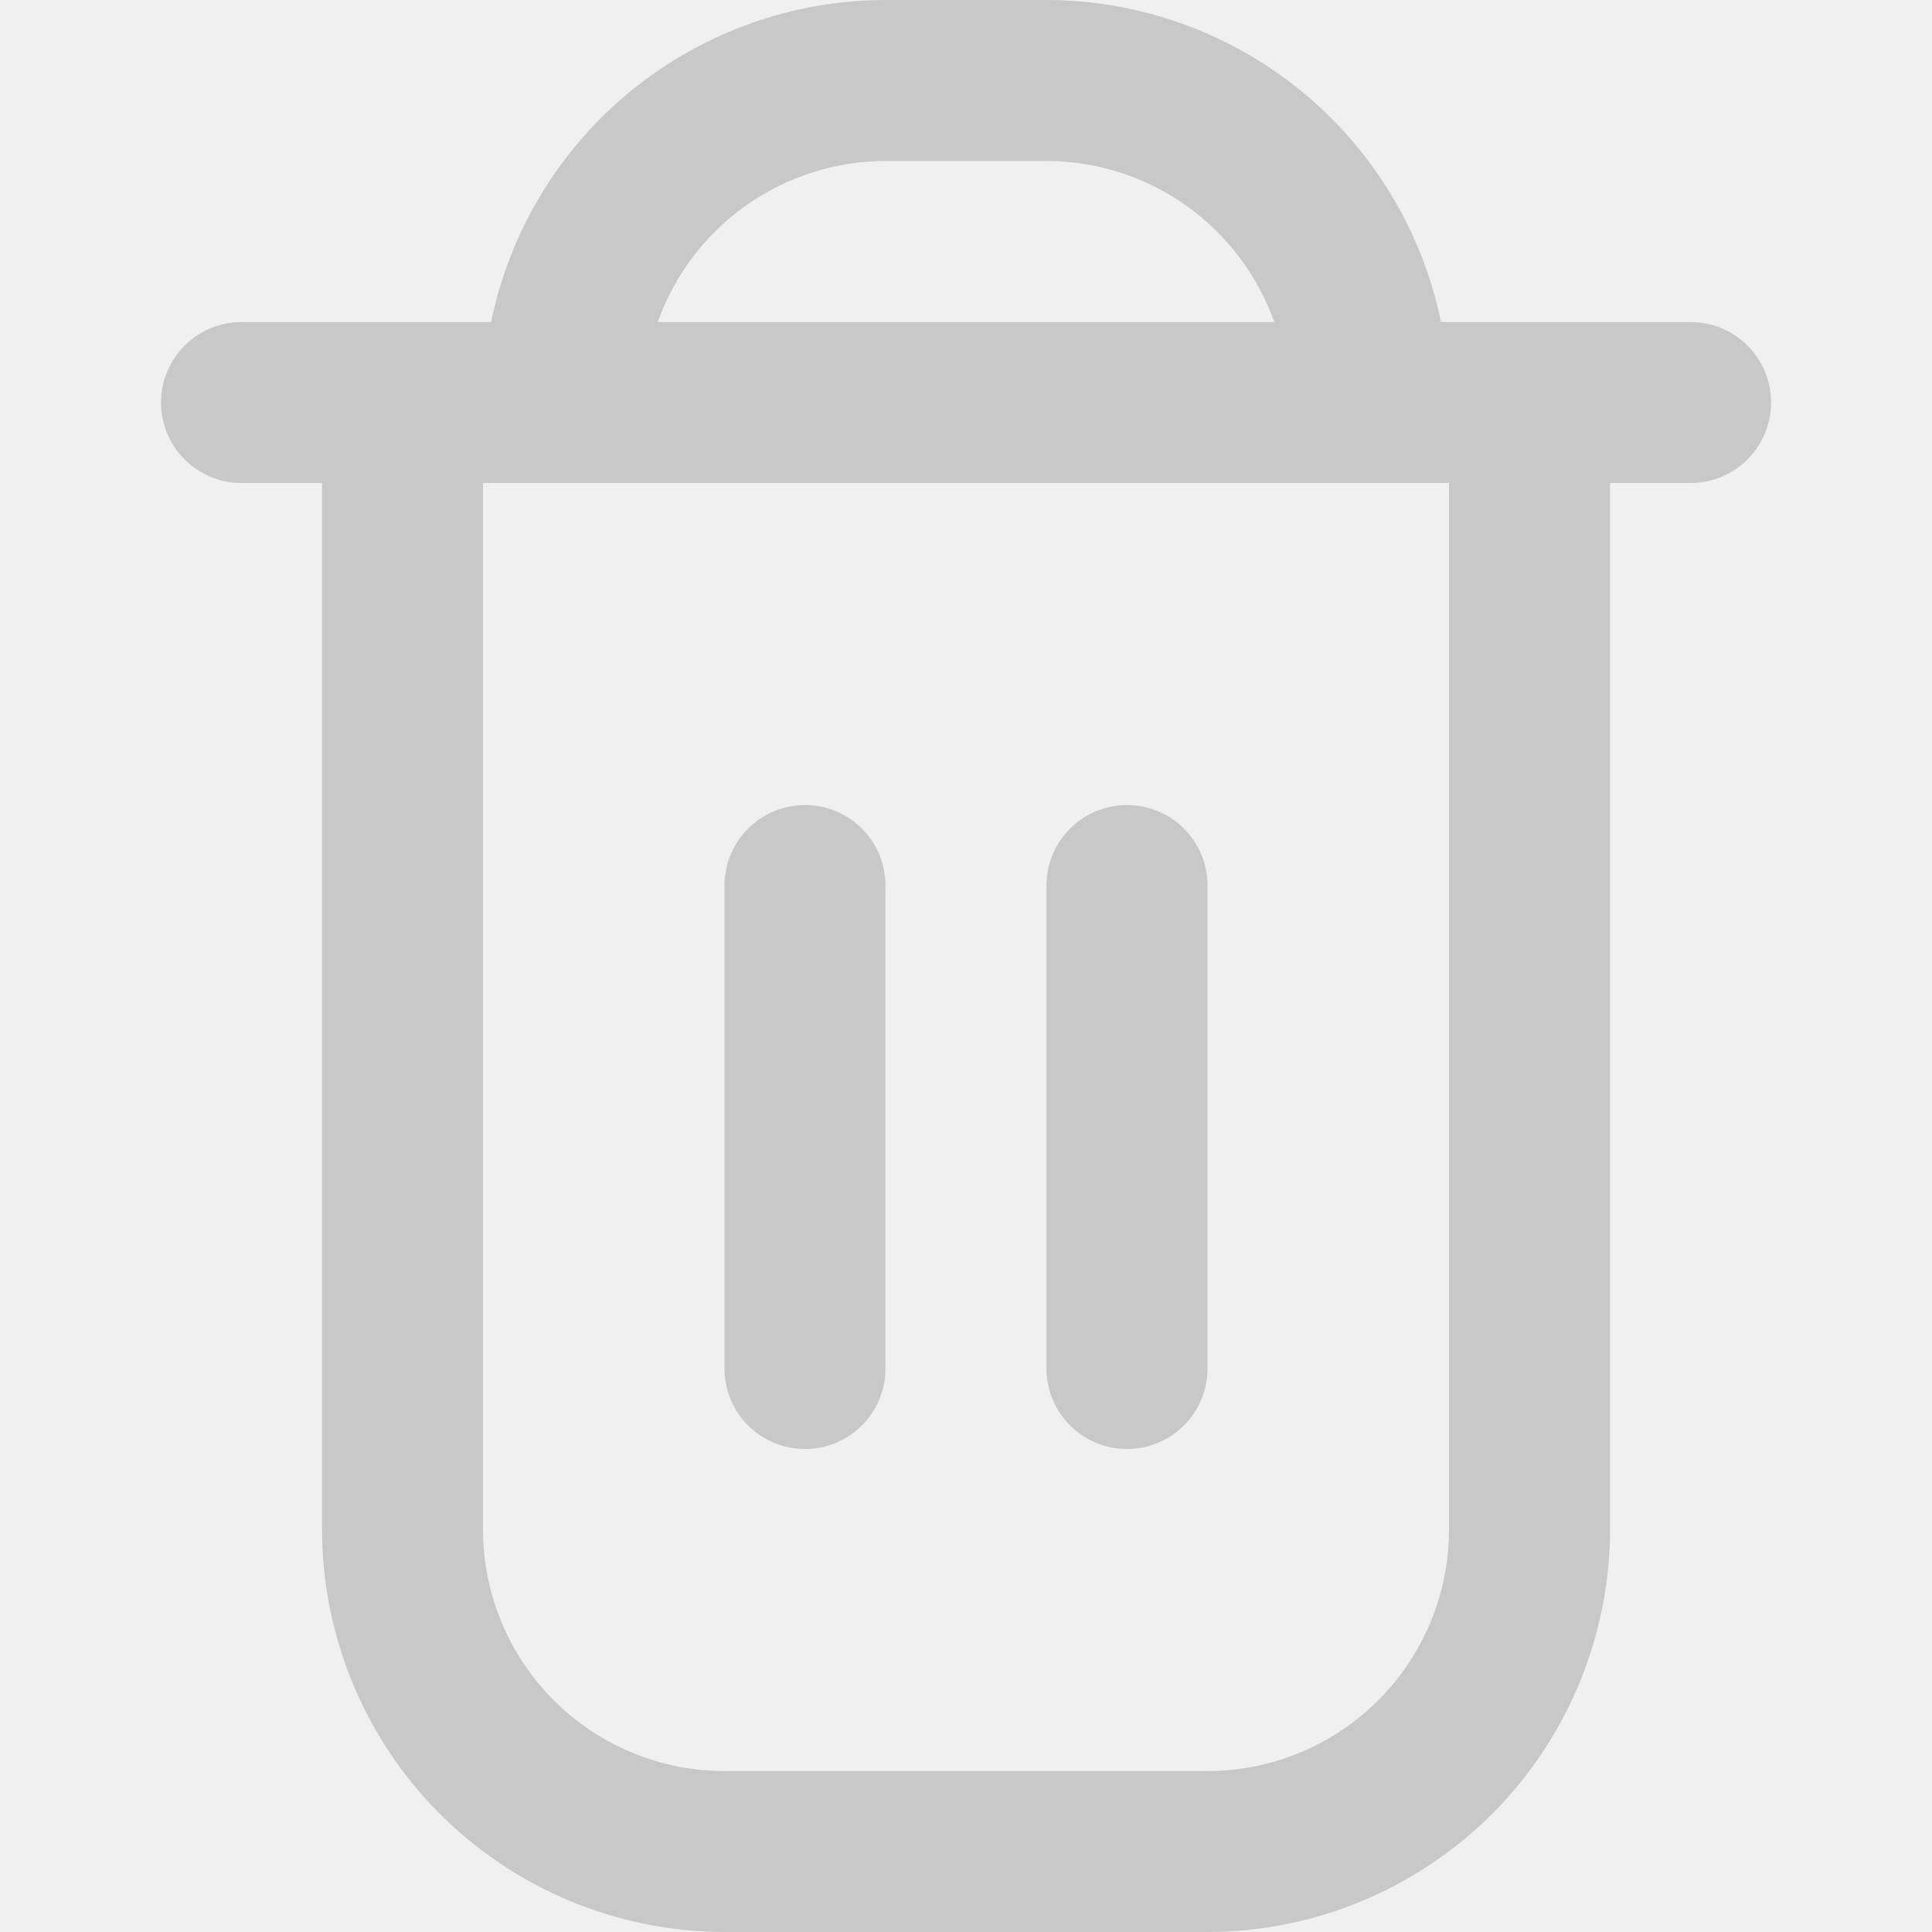
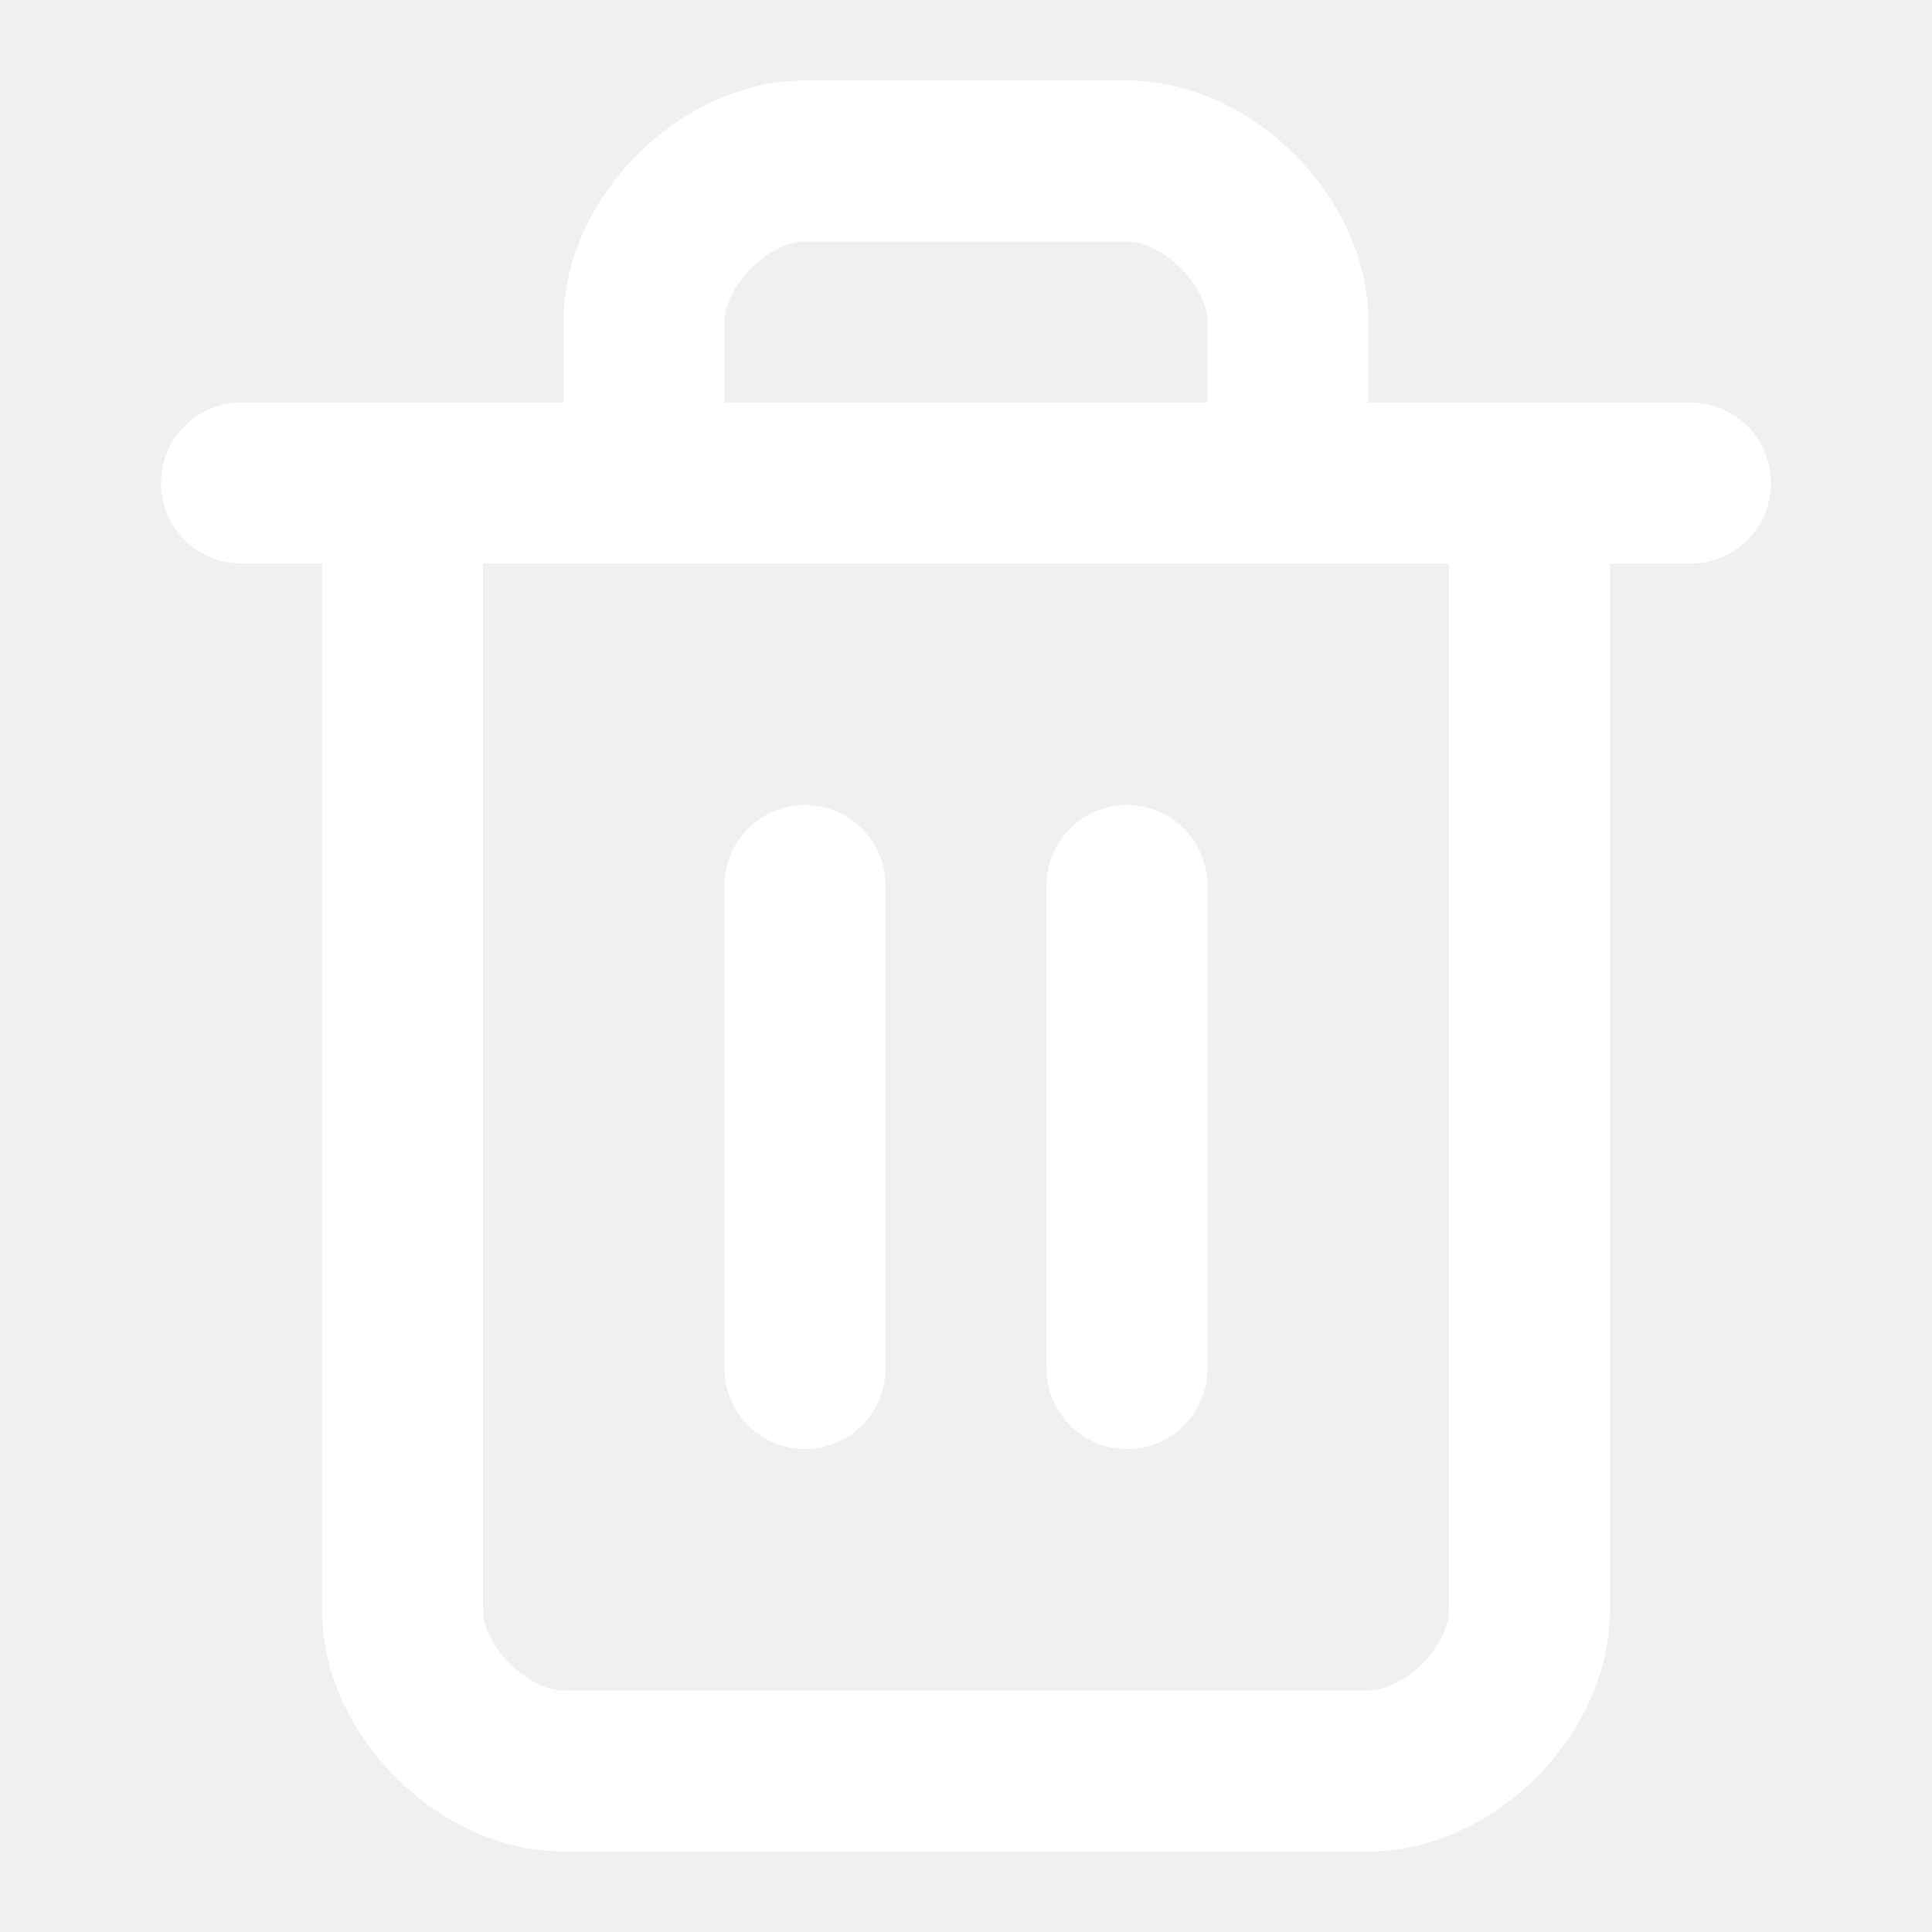
- <svg xmlns="http://www.w3.org/2000/svg" width="13" height="13" viewBox="0 0 16 16" fill="none">
-   <g clip-path="url(#clip0_822_56749)">
-     <path d="M14 2.667H11.934C11.779 1.914 11.369 1.238 10.774 0.752C10.179 0.267 9.435 0.001 8.667 0L7.333 0C6.565 0.001 5.821 0.267 5.226 0.752C4.631 1.238 4.222 1.914 4.067 2.667H2C1.823 2.667 1.654 2.737 1.529 2.862C1.404 2.987 1.333 3.157 1.333 3.333C1.333 3.51 1.404 3.68 1.529 3.805C1.654 3.93 1.823 4 2 4H2.667V12.667C2.668 13.55 3.019 14.398 3.644 15.023C4.269 15.647 5.116 15.999 6 16H10C10.884 15.999 11.731 15.647 12.356 15.023C12.981 14.398 13.332 13.55 13.334 12.667V4H14C14.177 4 14.347 3.93 14.472 3.805C14.597 3.68 14.667 3.51 14.667 3.333C14.667 3.157 14.597 2.987 14.472 2.862C14.347 2.737 14.177 2.667 14 2.667ZM7.333 1.333H8.667C9.08 1.334 9.484 1.462 9.821 1.701C10.159 1.94 10.414 2.277 10.553 2.667H5.447C5.586 2.277 5.841 1.94 6.179 1.701C6.517 1.462 6.92 1.334 7.333 1.333ZM12 12.667C12 13.197 11.789 13.706 11.414 14.081C11.039 14.456 10.531 14.667 10 14.667H6C5.47 14.667 4.961 14.456 4.586 14.081C4.211 13.706 4 13.197 4 12.667V4H12V12.667Z" fill="#C8C8C8" />
-     <path d="M6.667 12C6.843 12 7.013 11.93 7.138 11.805C7.263 11.68 7.333 11.51 7.333 11.333V7.333C7.333 7.156 7.263 6.987 7.138 6.862C7.013 6.737 6.843 6.667 6.667 6.667C6.49 6.667 6.32 6.737 6.195 6.862C6.07 6.987 6 7.156 6 7.333V11.333C6 11.51 6.07 11.68 6.195 11.805C6.32 11.93 6.49 12 6.667 12Z" fill="#C8C8C8" />
-     <path d="M9.333 12C9.51 12 9.68 11.93 9.805 11.805C9.93 11.68 10 11.51 10 11.333V7.333C10 7.156 9.93 6.987 9.805 6.862C9.68 6.737 9.51 6.667 9.333 6.667C9.156 6.667 8.987 6.737 8.862 6.862C8.737 6.987 8.666 7.156 8.666 7.333V11.333C8.666 11.51 8.737 11.68 8.862 11.805C8.987 11.93 9.156 12 9.333 12Z" fill="#C8C8C8" />
-   </g>
-   <defs>
-     <clipPath id="clip0_822_56749">
-       <rect width="16" height="16" fill="white" />
-     </clipPath>
-   </defs>
+ <svg xmlns="http://www.w3.org/2000/svg" width="17" height="17" viewBox="0 0 24 24" fill="none">
+   <path d="M3 6H21M19 6V20C19 21 18 22 17 22H7C6 22 5 21 5 20V6M8 6V4C8 3 9 2 10 2H14C15 2 16 3 16 4V6M10 11V17M14 11V17" stroke="white" stroke-width="2" stroke-linecap="round" stroke-linejoin="round" />
</svg>
